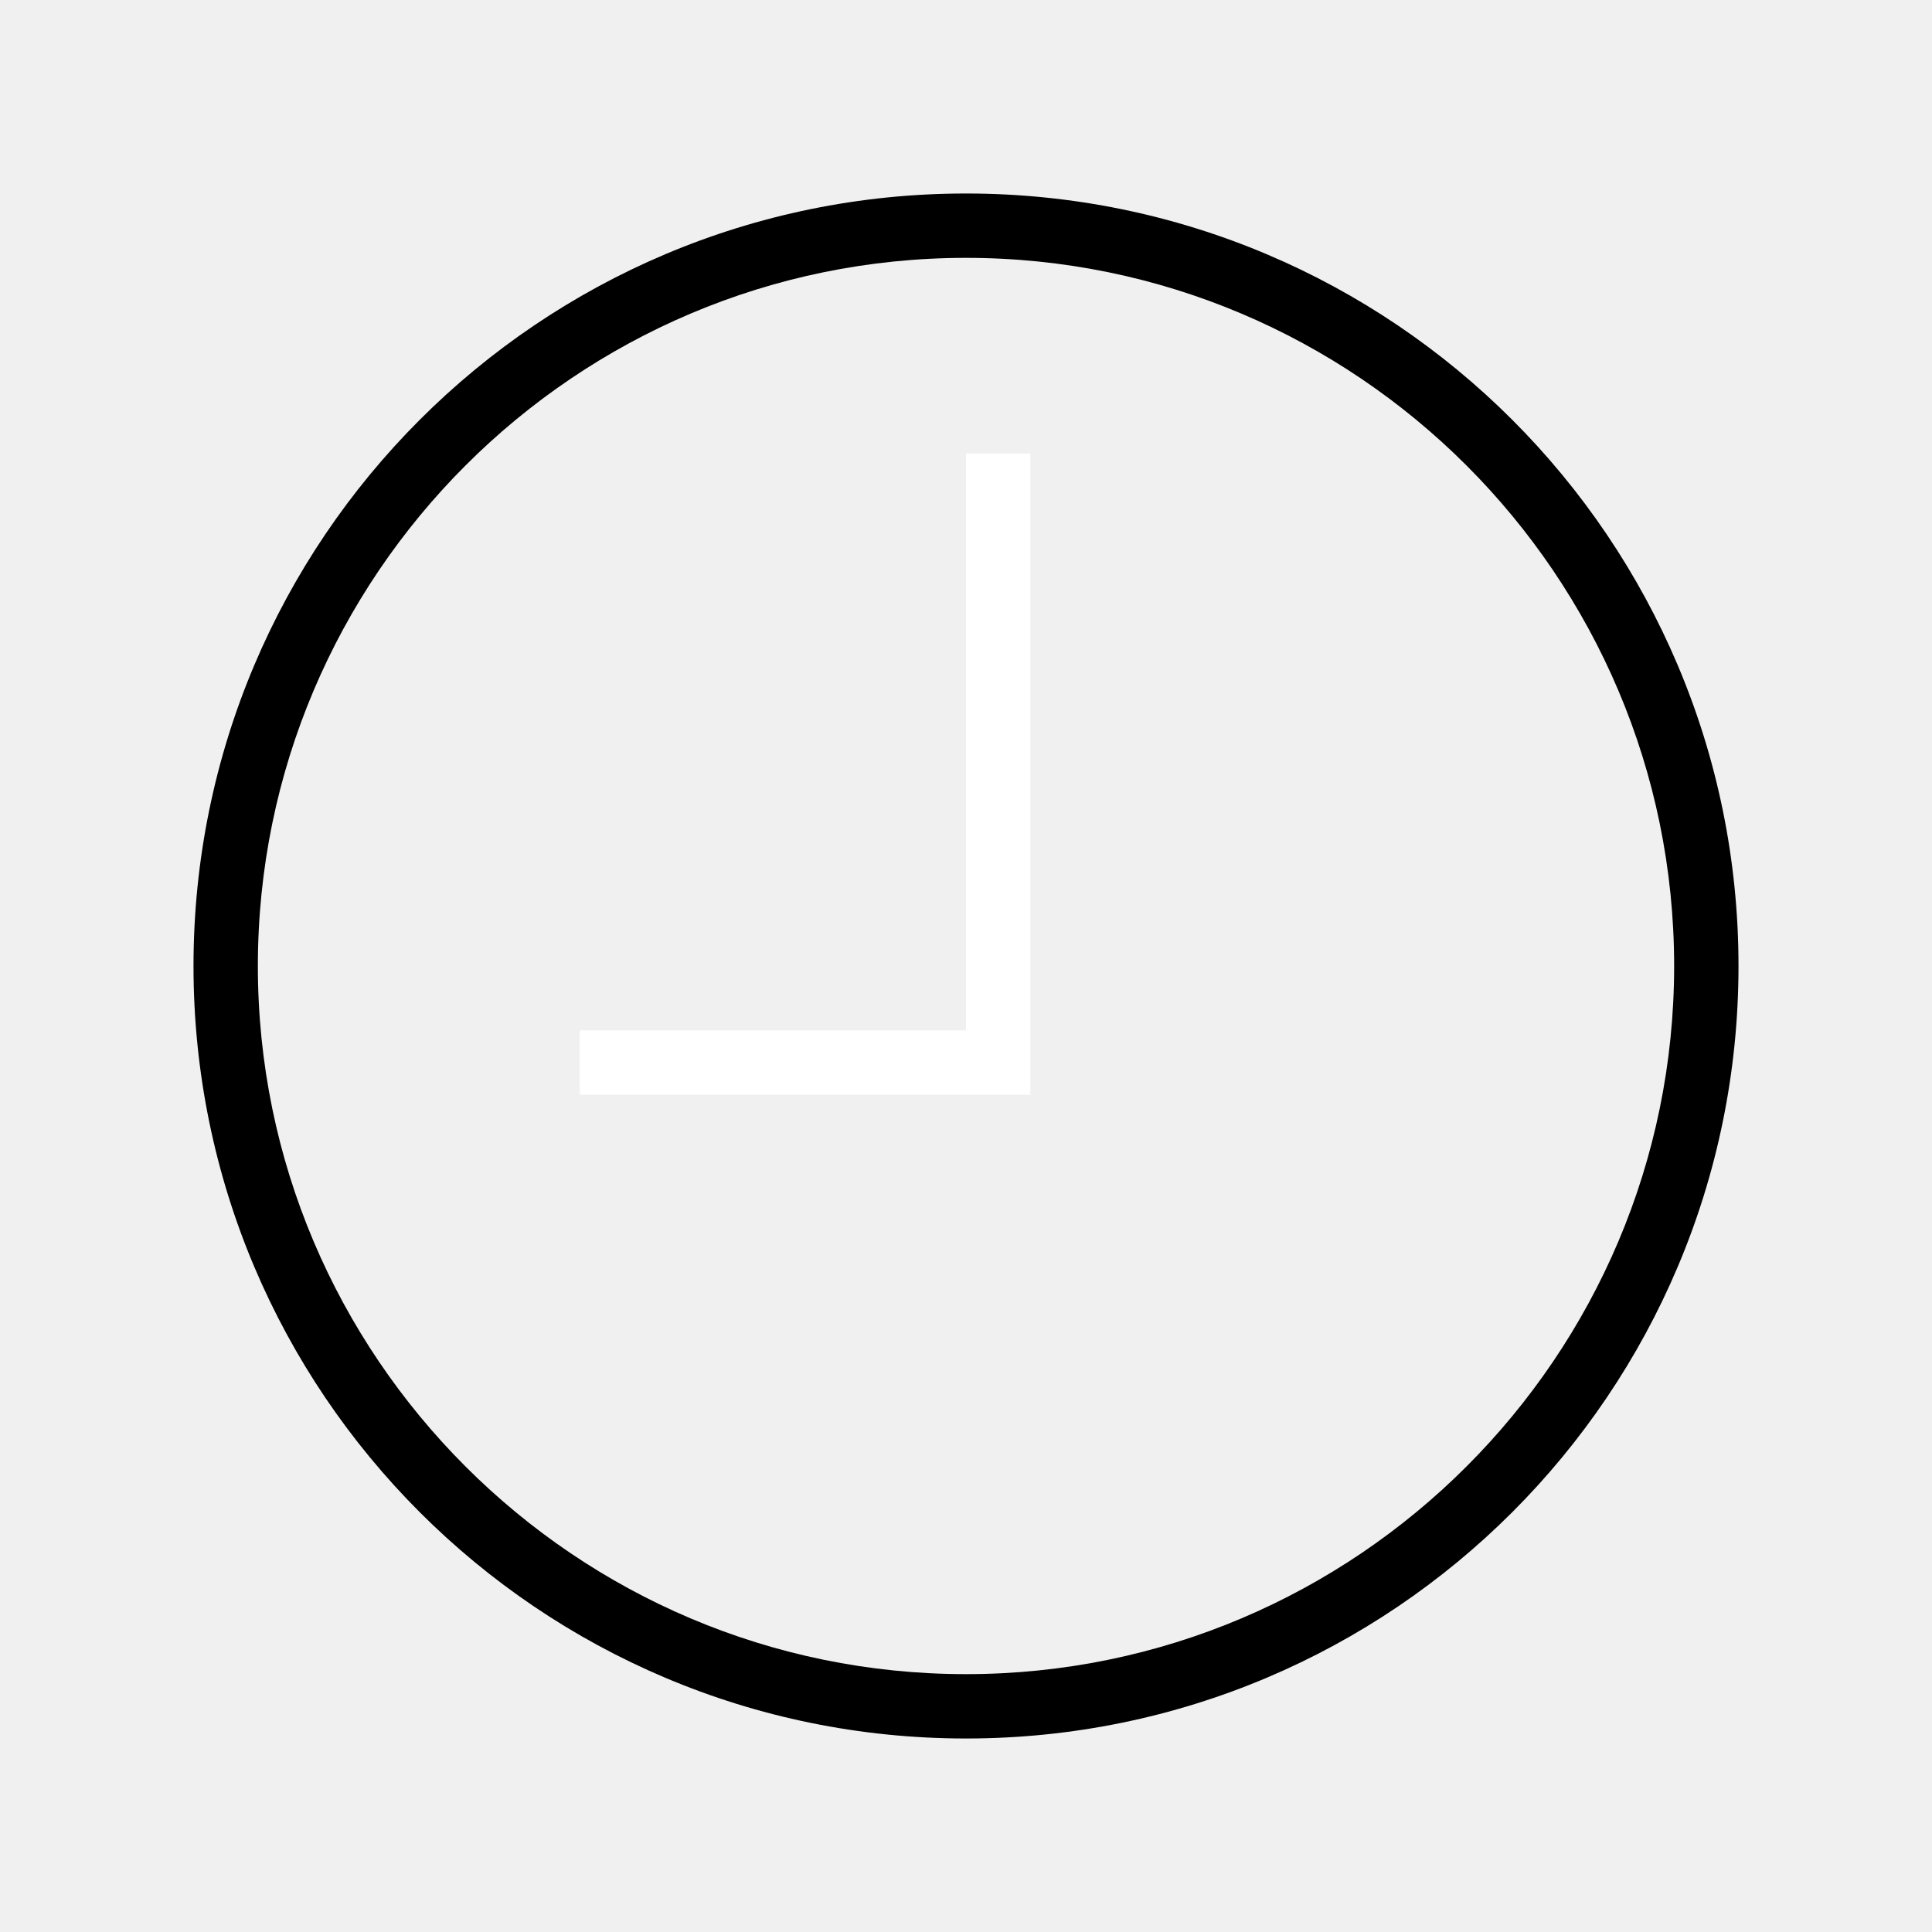
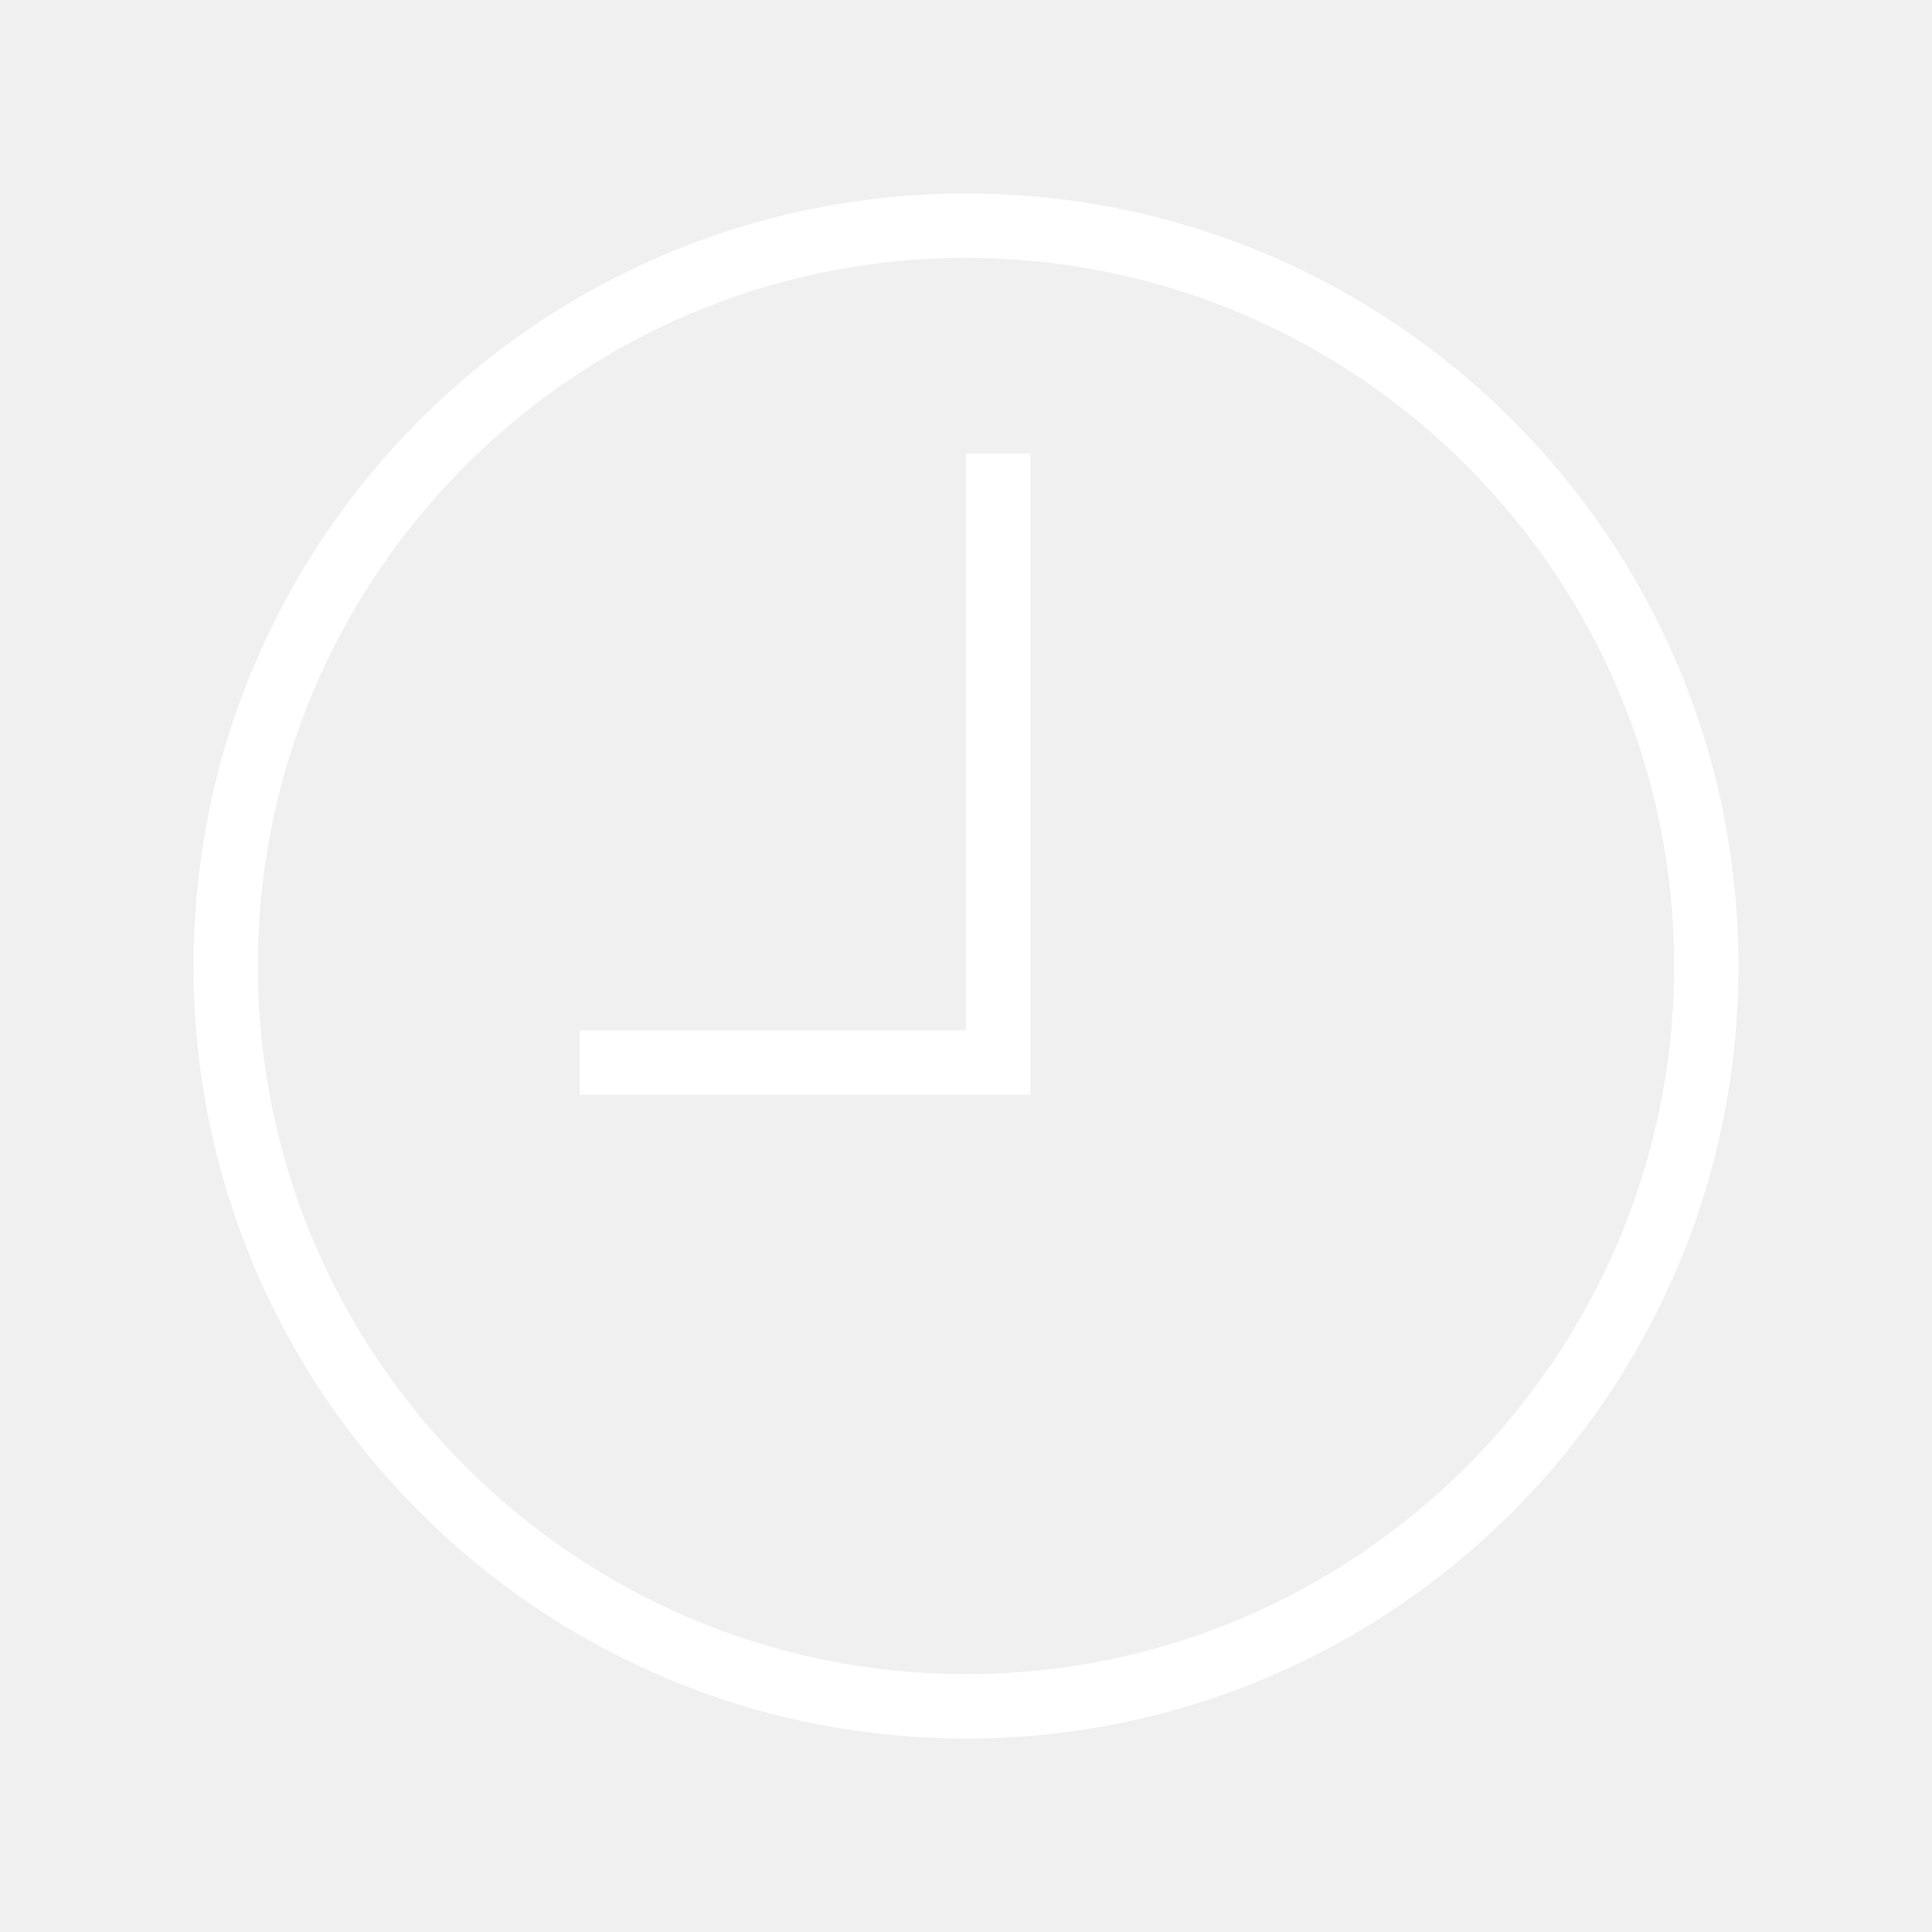
<svg xmlns="http://www.w3.org/2000/svg" version="1.1" width="32" height="32" viewBox="0 0 32 32">
  <g id="icomoon-ignore">
</g>
-   <path d="M16 3.205c-7.066 0-12.795 5.729-12.795 12.795s5.729 12.795 12.795 12.795 12.795-5.729 12.795-12.795c0-7.066-5.729-12.795-12.795-12.795zM16 27.729c-6.467 0-11.729-5.261-11.729-11.729s5.261-11.729 11.729-11.729 11.729 5.261 11.729 11.729c0 6.467-5.261 11.729-11.729 11.729z" fill="#000000" />
+   <path d="M16 3.205c-7.066 0-12.795 5.729-12.795 12.795s5.729 12.795 12.795 12.795 12.795-5.729 12.795-12.795c0-7.066-5.729-12.795-12.795-12.795zM16 27.729c-6.467 0-11.729-5.261-11.729-11.729s5.261-11.729 11.729-11.729 11.729 5.261 11.729 11.729c0 6.467-5.261 11.729-11.729 11.729z" fill="#fff" />
  <path d="M16 17.066h-6.398v1.066h7.464v-10.619h-1.066z" fill="#fff" />
</svg>
